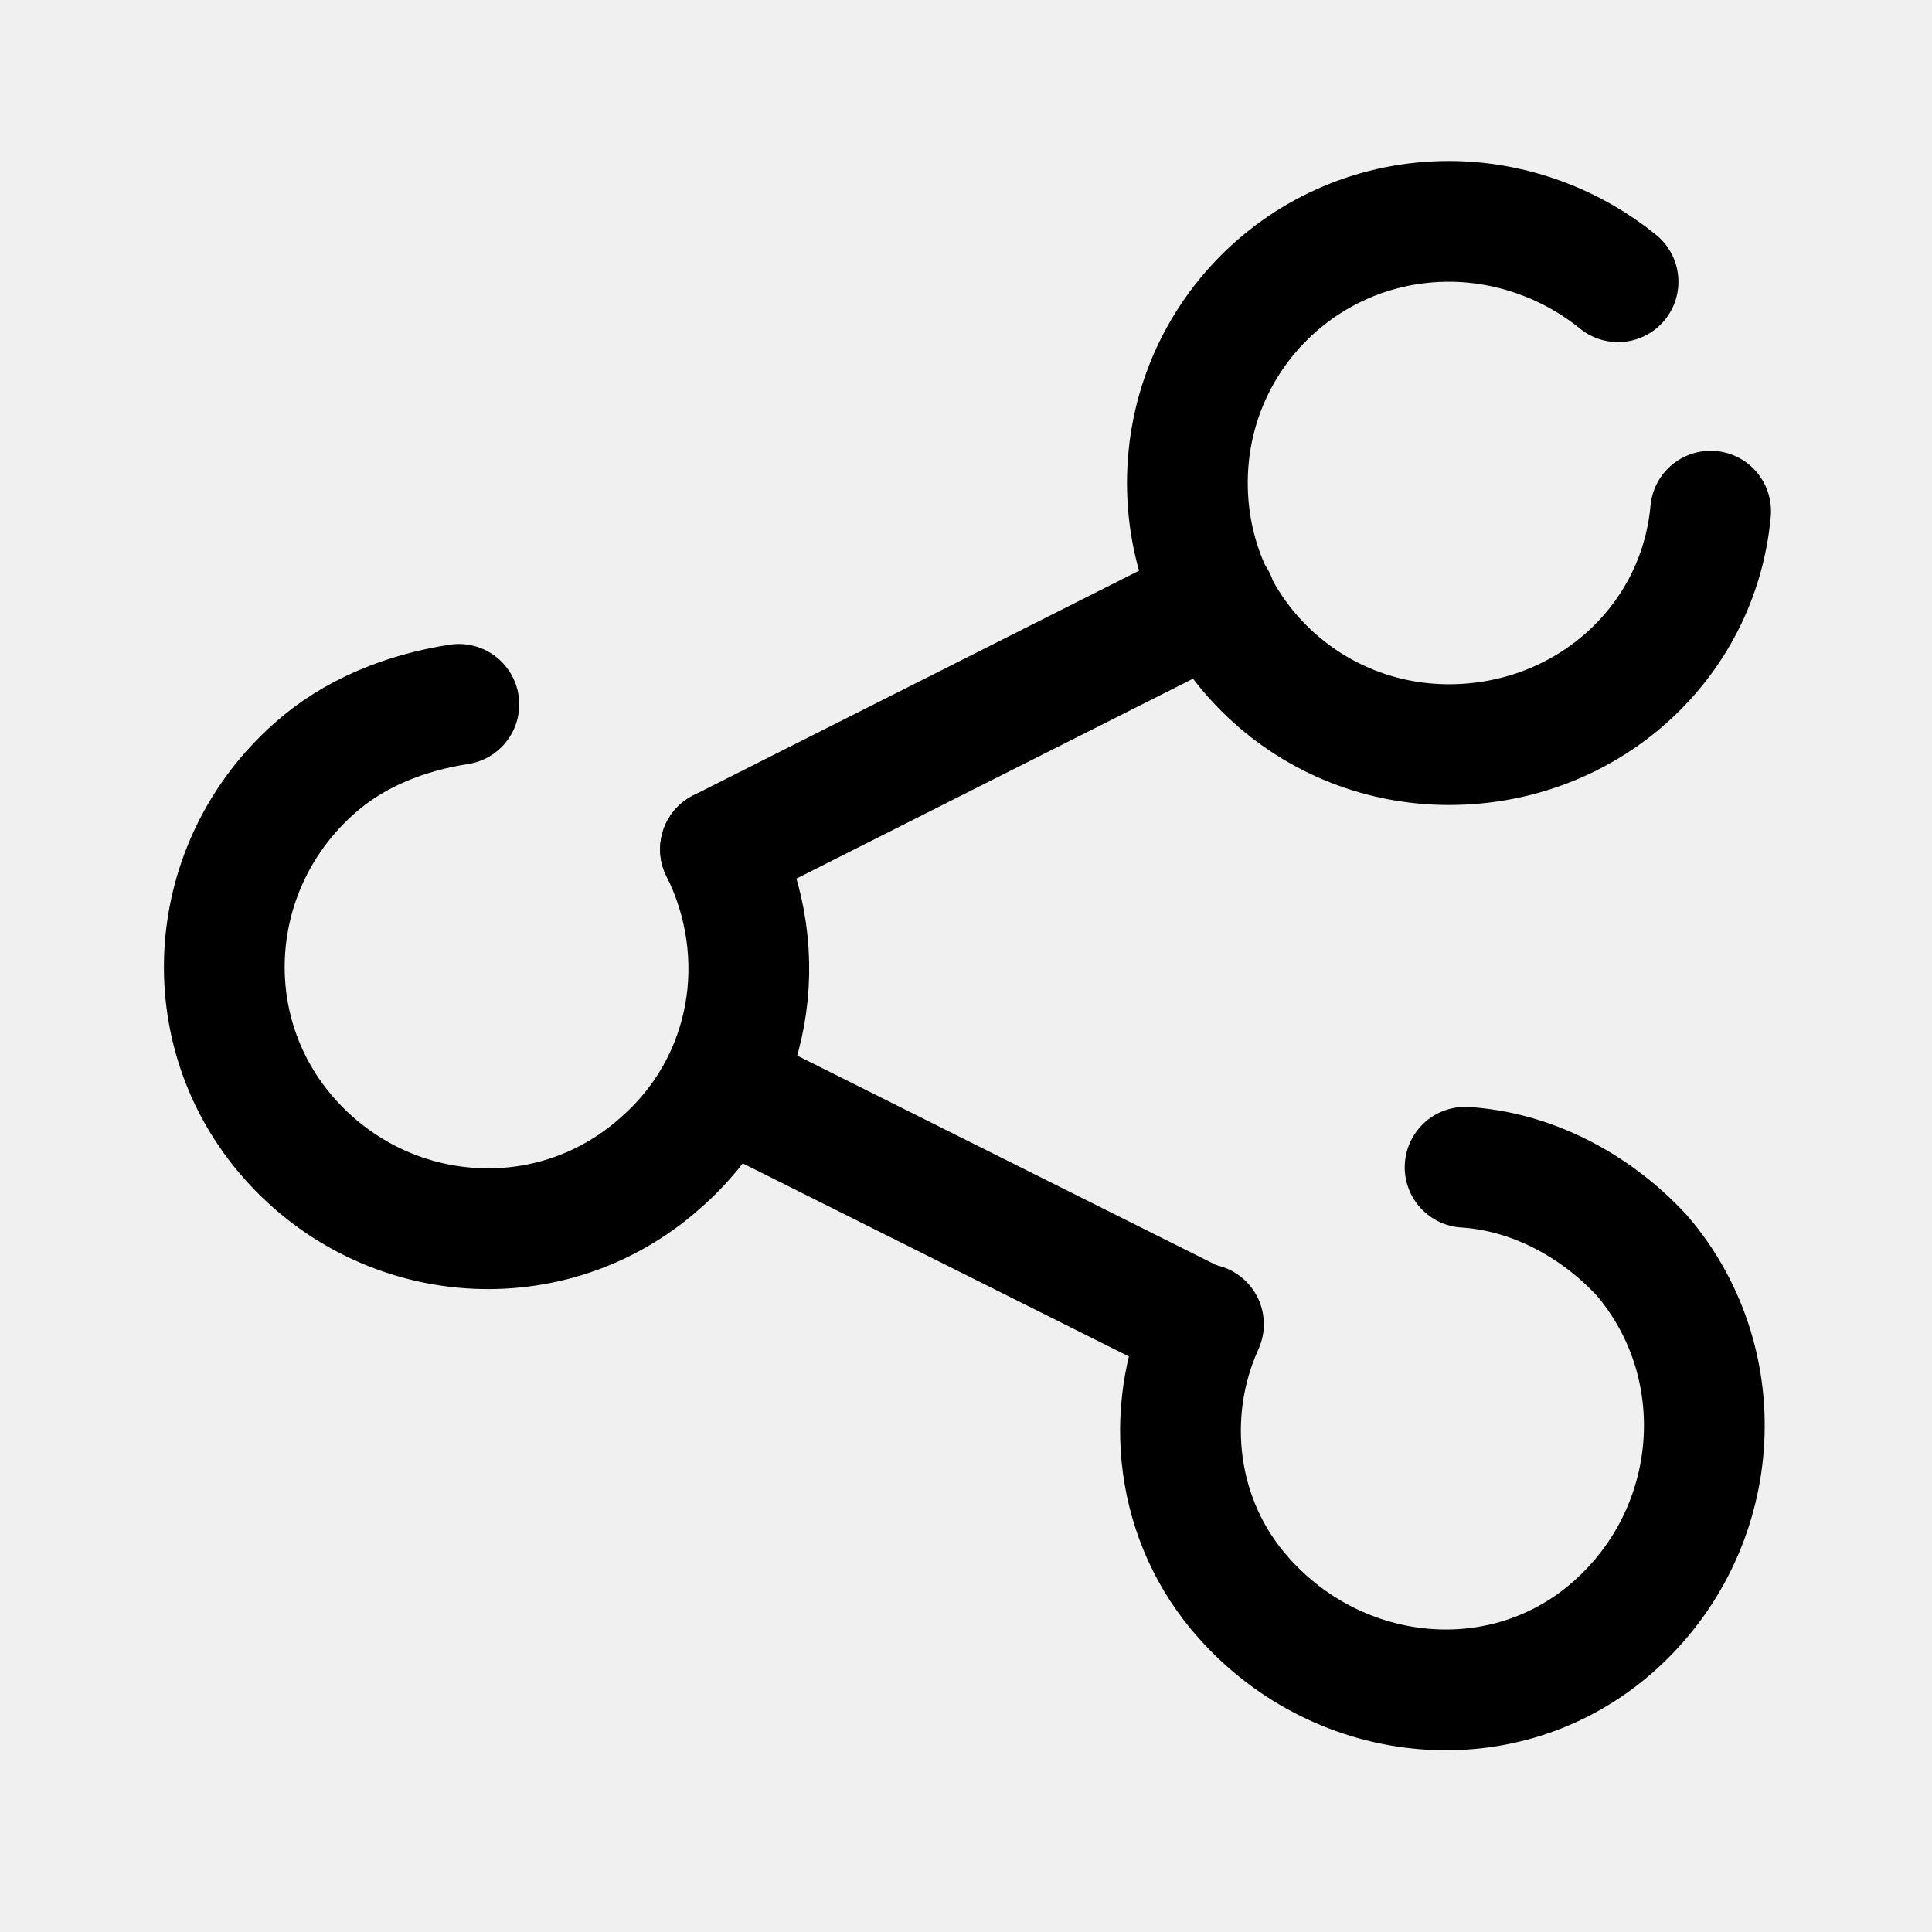
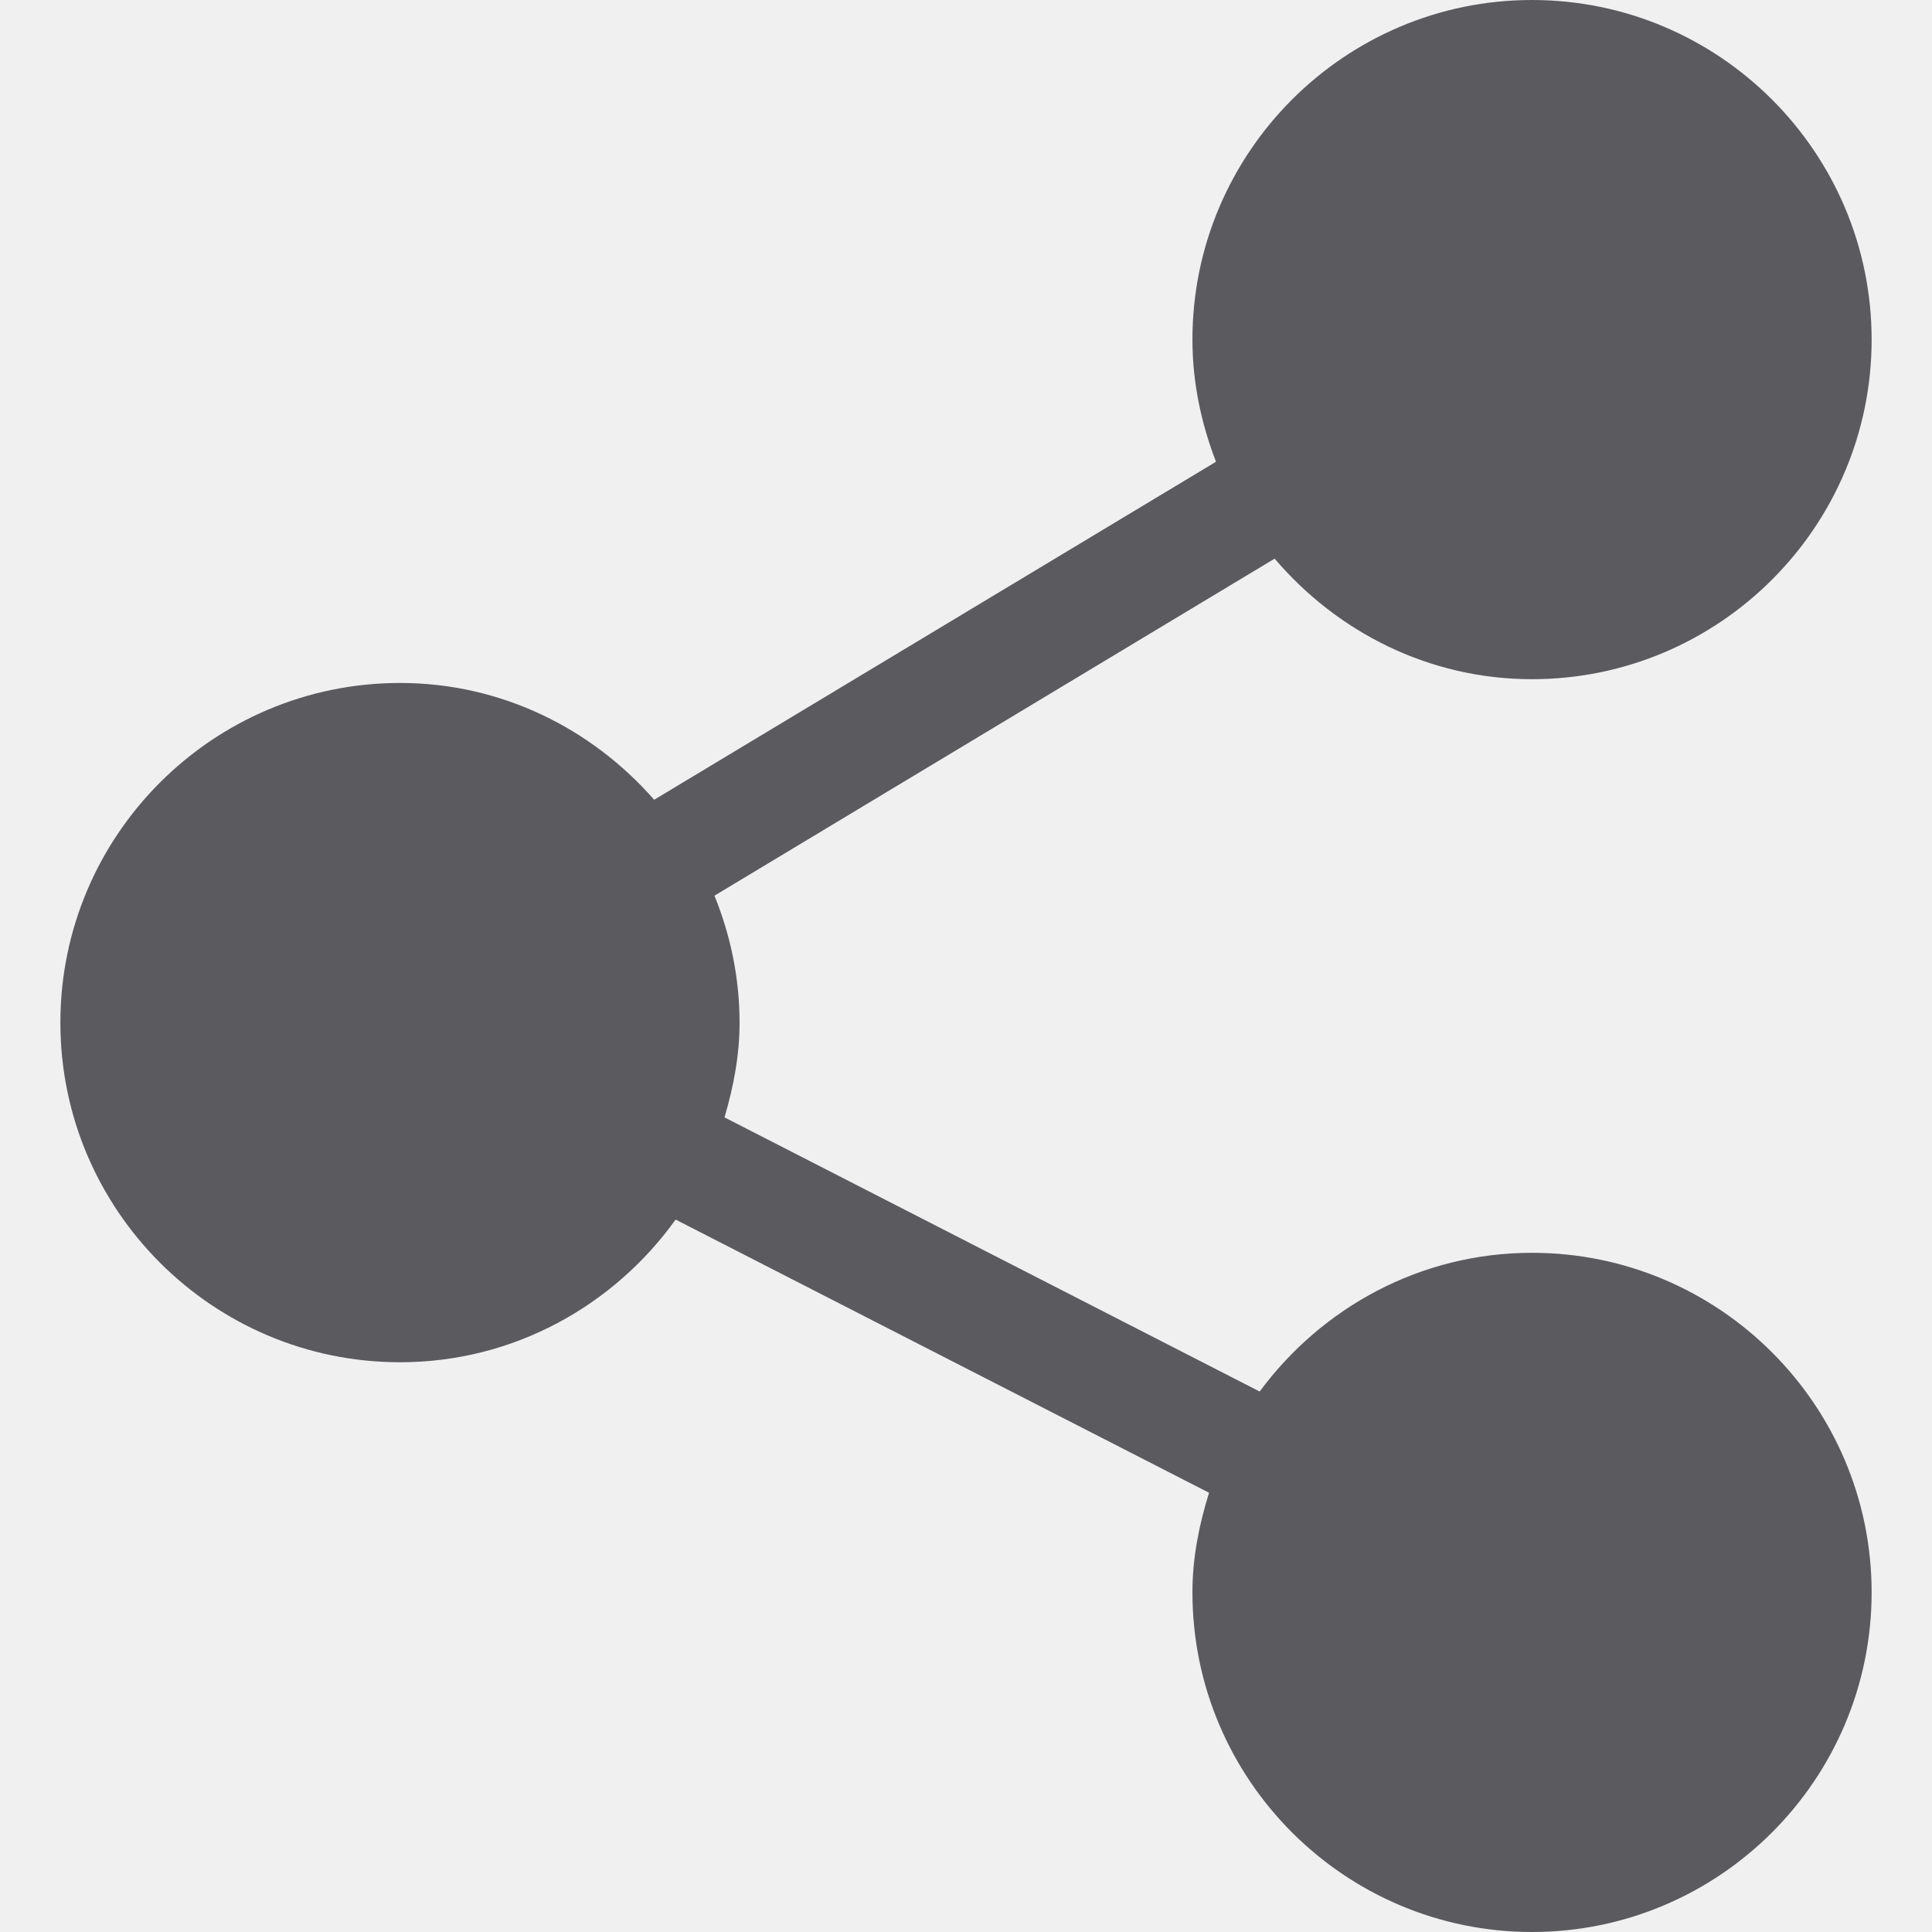
- <svg xmlns="http://www.w3.org/2000/svg" x="0px" y="0px" width="100" height="100" viewBox="0 0 48 48">
-   <path fill="none" stroke="#000" stroke-linecap="round" stroke-linejoin="round" stroke-miterlimit="10" stroke-width="3" d="M17.9,21.1c1.3,2.6,0.8,5.8-1.5,7.8c-2.7,2.4-6.8,2.1-9.2-0.6s-2.1-6.8,0.6-9.2c1-0.9,2.3-1.4,3.6-1.6" />
-   <path fill="none" stroke="#000" stroke-linecap="round" stroke-linejoin="round" stroke-miterlimit="10" stroke-width="3" d="M42.5,12.7c-0.3,3.3-3.1,5.8-6.5,5.8c-3.6,0-6.5-2.9-6.5-6.5s2.9-6.5,6.5-6.5c1.6,0,3.1,0.6,4.2,1.5" />
-   <path fill="none" stroke="#000" stroke-linecap="round" stroke-linejoin="round" stroke-miterlimit="10" stroke-width="3" d="M36.4,29c1.6,0.1,3.2,0.9,4.4,2.2c2.3,2.7,2,6.8-0.7,9.2s-6.8,2-9.2-0.7c-1.7-1.9-2-4.6-1-6.8" />
-   <line x1="17.9" x2="30.2" y1="21.1" y2="14.9" fill="none" stroke="#000" stroke-linecap="round" stroke-linejoin="round" stroke-miterlimit="10" stroke-width="3" />
-   <line x1="18.2" x2="29.8" y1="27.1" y2="32.9" fill="none" stroke="#000" stroke-linecap="round" stroke-linejoin="round" stroke-miterlimit="10" stroke-width="3" />
+ <svg xmlns="http://www.w3.org/2000/svg" width="20" height="20" viewBox="0 0 20 20" fill="none">
+   <g id="share 1" clip-path="url(#clip0_554_440)">
+     <g id="Group">
+       <g id="Group_2">
+         <path id="Vector" d="M15.859 12.969C14.701 12.969 13.681 13.538 13.04 14.405L7.5 11.567C7.592 11.254 7.656 10.929 7.656 10.586C7.656 10.121 7.561 9.679 7.396 9.272L13.195 5.783C13.84 6.54 14.789 7.031 15.859 7.031C17.798 7.031 19.375 5.454 19.375 3.516C19.375 1.577 17.798 0 15.859 0C13.921 0 12.344 1.577 12.344 3.516C12.344 3.962 12.436 4.386 12.588 4.78L6.772 8.279C6.128 7.544 5.193 7.07 4.141 7.07C2.202 7.07 0.625 8.647 0.625 10.586C0.625 12.525 2.202 14.102 4.141 14.102C5.318 14.102 6.355 13.515 6.994 12.625L12.516 15.453C12.414 15.781 12.344 16.123 12.344 16.484C12.344 18.423 13.921 20 15.859 20C17.798 20 19.375 18.423 19.375 16.484C19.375 14.546 17.798 12.969 15.859 12.969Z" fill="#5B5A5F" />
+       </g>
+     </g>
+   </g>
+   <defs>
+     <clipPath id="clip0_554_440">
+       <rect width="20" height="20" fill="white" />
+     </clipPath>
+   </defs>
</svg>
